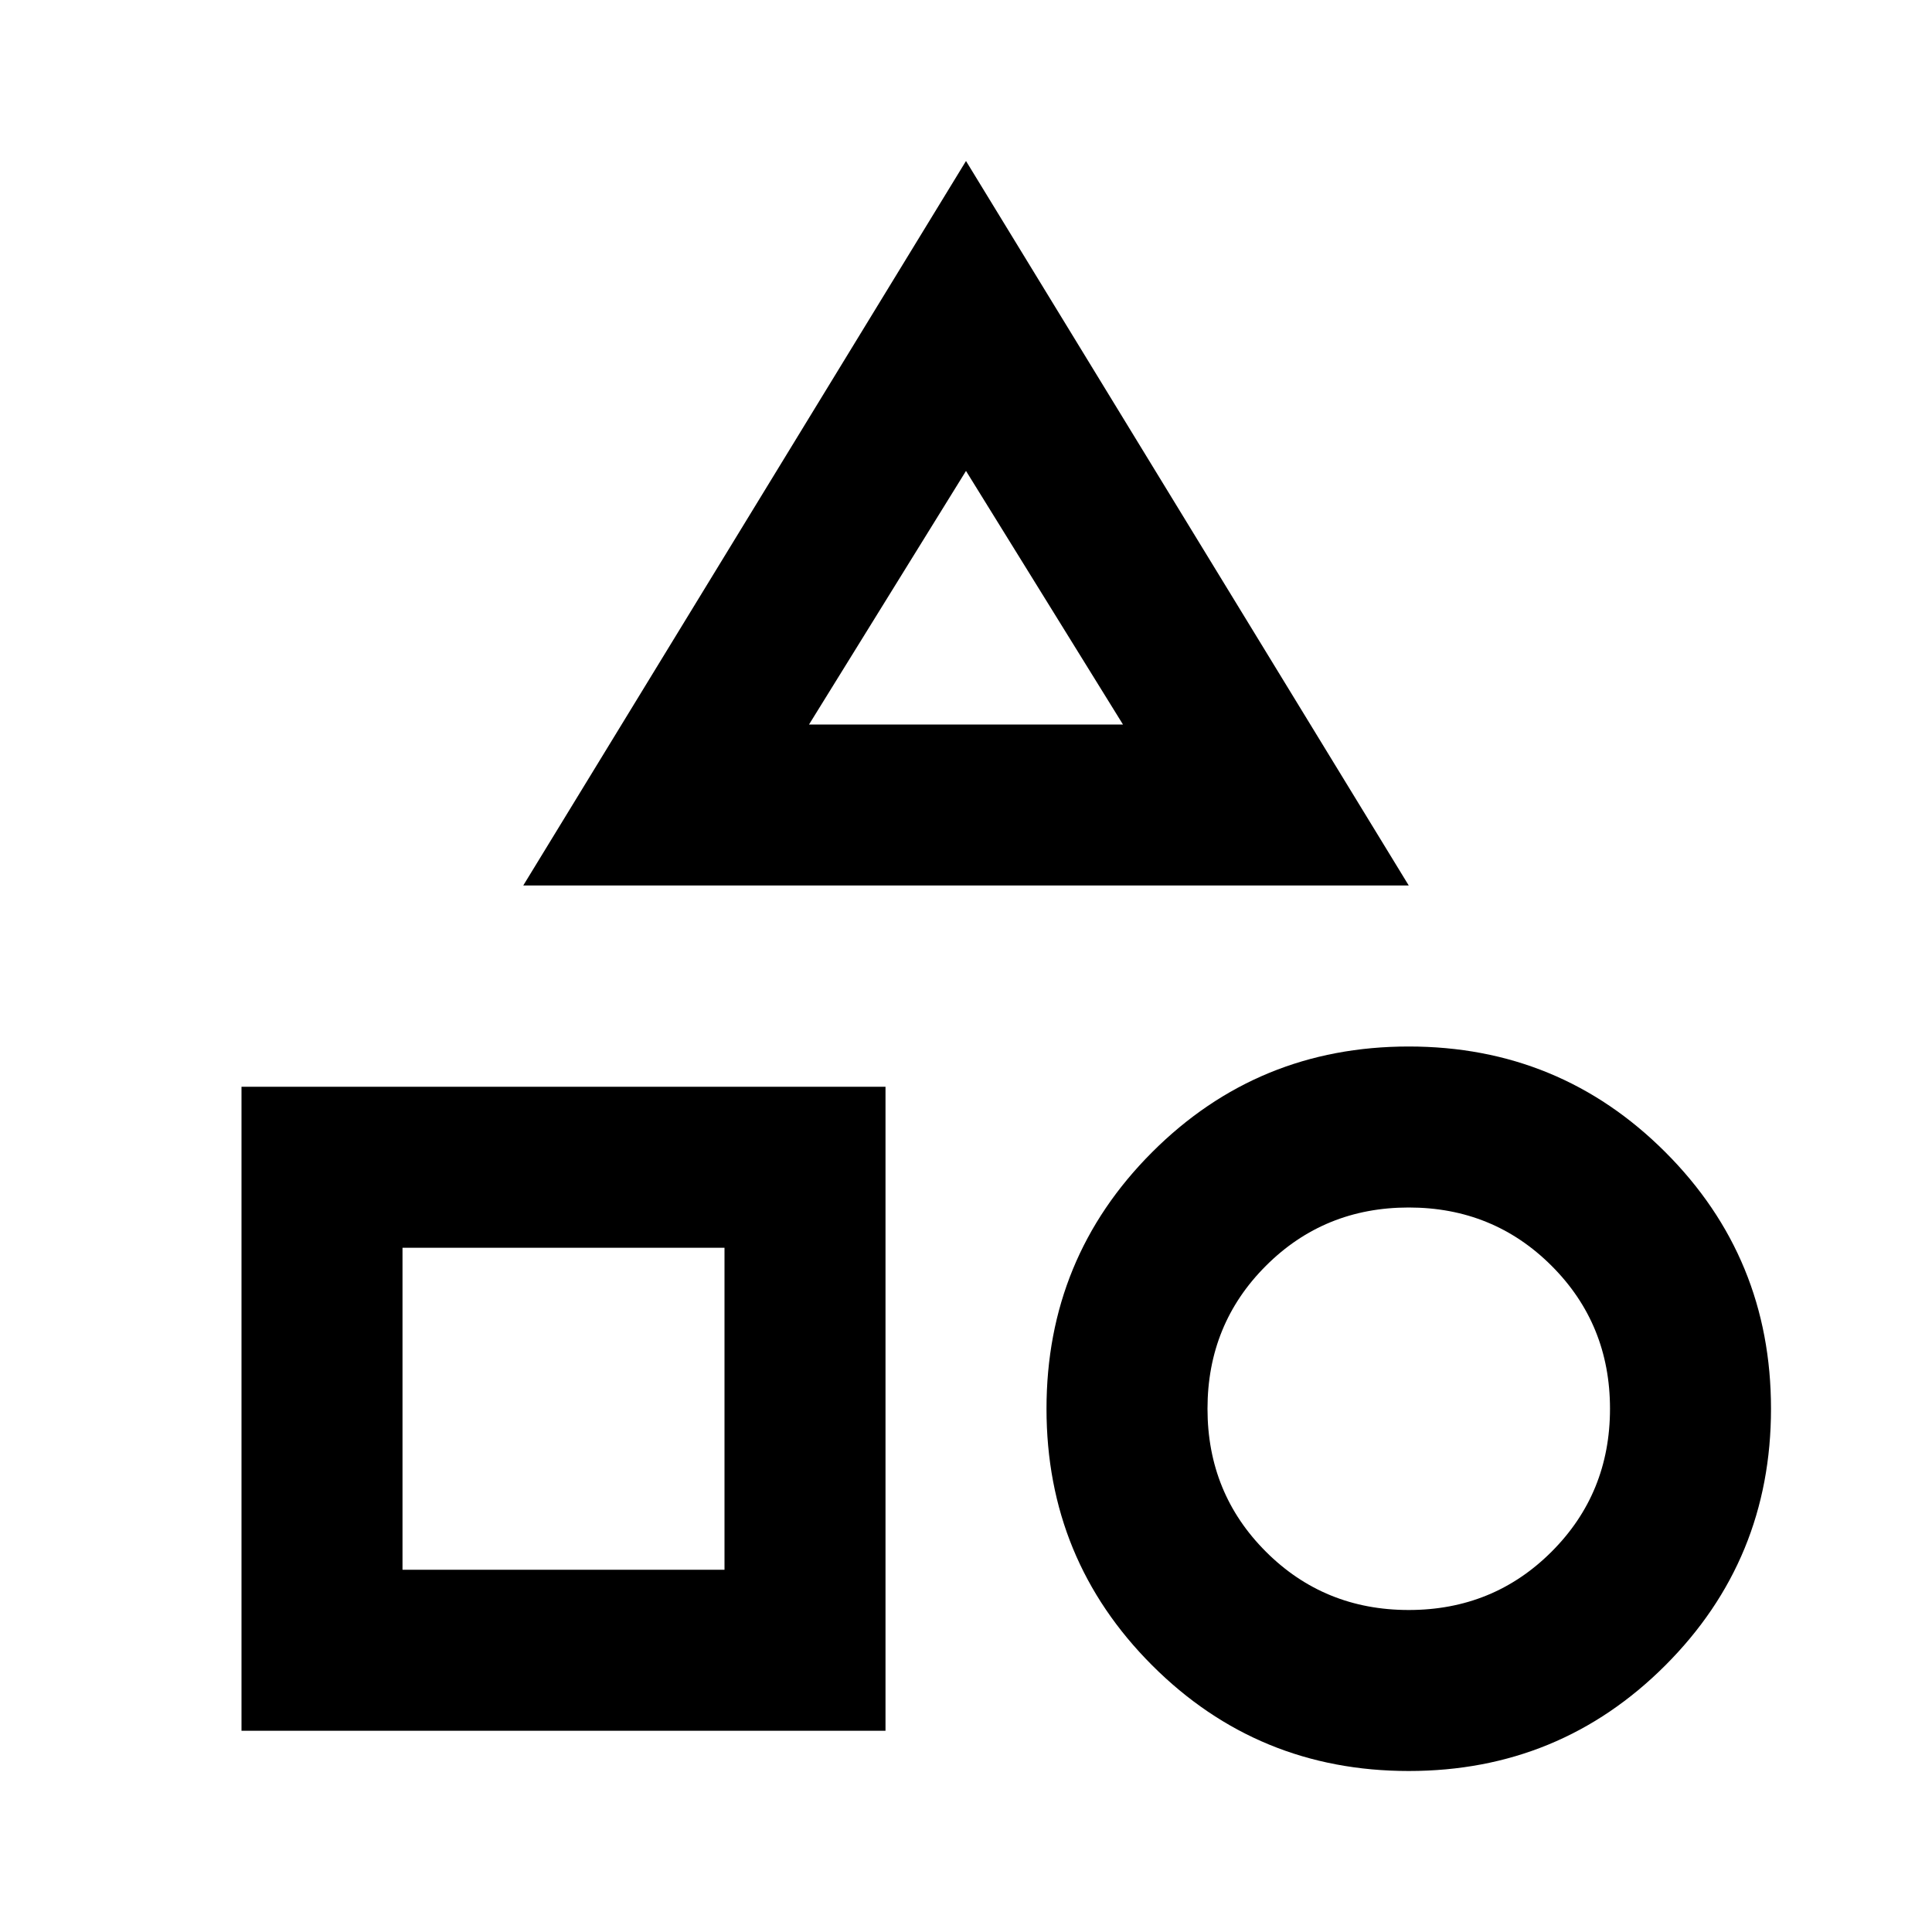
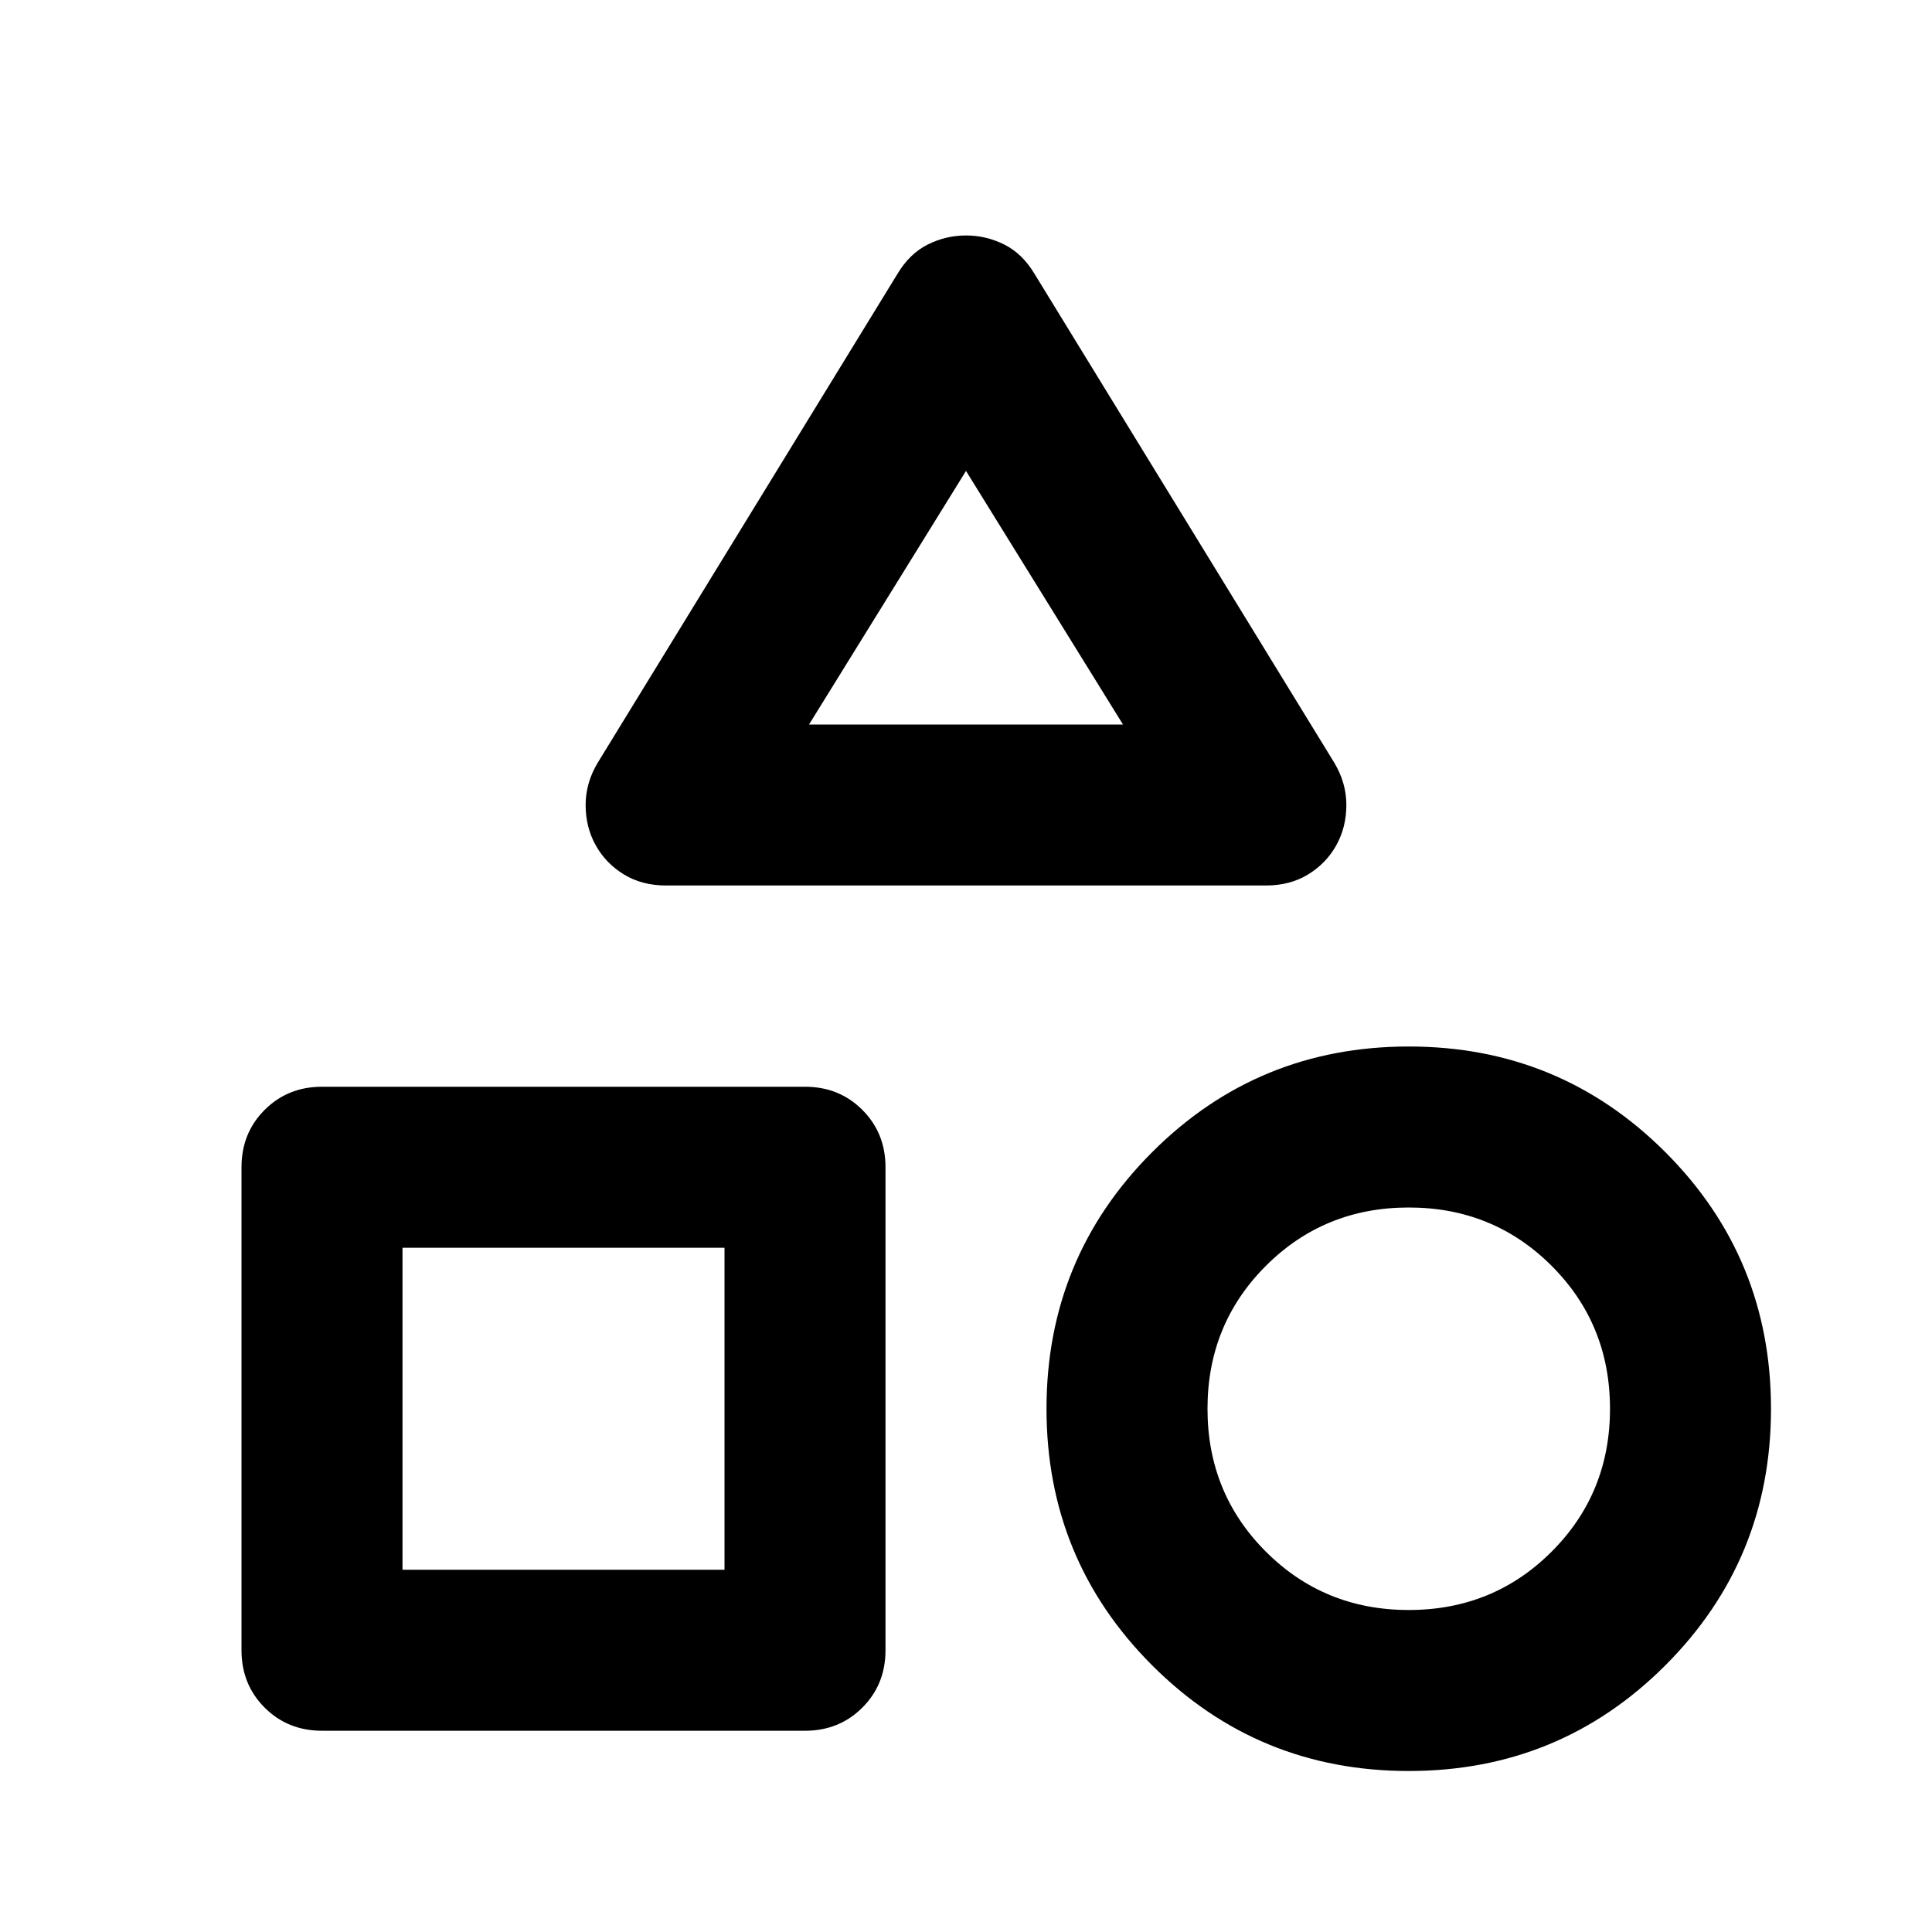
<svg xmlns="http://www.w3.org/2000/svg" height="24" viewBox="0 -960 960 960" width="24">
-   <path d="m260-520 220-360 220 360H260ZM700-80q-75 0-127.5-52.5T520-260q0-75 52.5-127.5T700-440q75 0 127.5 52.5T880-260q0 75-52.5 127.5T700-80Zm-580-20v-320h320v320H120Zm580-60q42 0 71-29t29-71q0-42-29-71t-71-29q-42 0-71 29t-29 71q0 42 29 71t71 29Zm-500-20h160v-160H200v160Zm202-420h156l-78-126-78 126Zm78 0ZM360-340Zm340 80Z" />
+   <path d="m297-581 149-243q6-10 15-14.5t19-4.5q10 0 19 4.5t15 14.5l149 243q6 10 6 21t-5 20q-5 9-14 14.5t-21 5.5H331q-12 0-21-5.5T296-540q-5-9-5-20t6-21ZM700-80q-75 0-127.5-52.5T520-260q0-75 52.5-127.5T700-440q75 0 127.5 52.5T880-260q0 75-52.5 127.5T700-80Zm-580-60v-240q0-17 11.5-28.5T160-420h240q17 0 28.5 11.5T440-380v240q0 17-11.5 28.5T400-100H160q-17 0-28.5-11.5T120-140Zm580-20q42 0 71-29t29-71q0-42-29-71t-71-29q-42 0-71 29t-29 71q0 42 29 71t71 29Zm-500-20h160v-160H200v160Zm202-420h156l-78-126-78 126Zm78 0ZM360-340Zm340 80Z" />
</svg>
